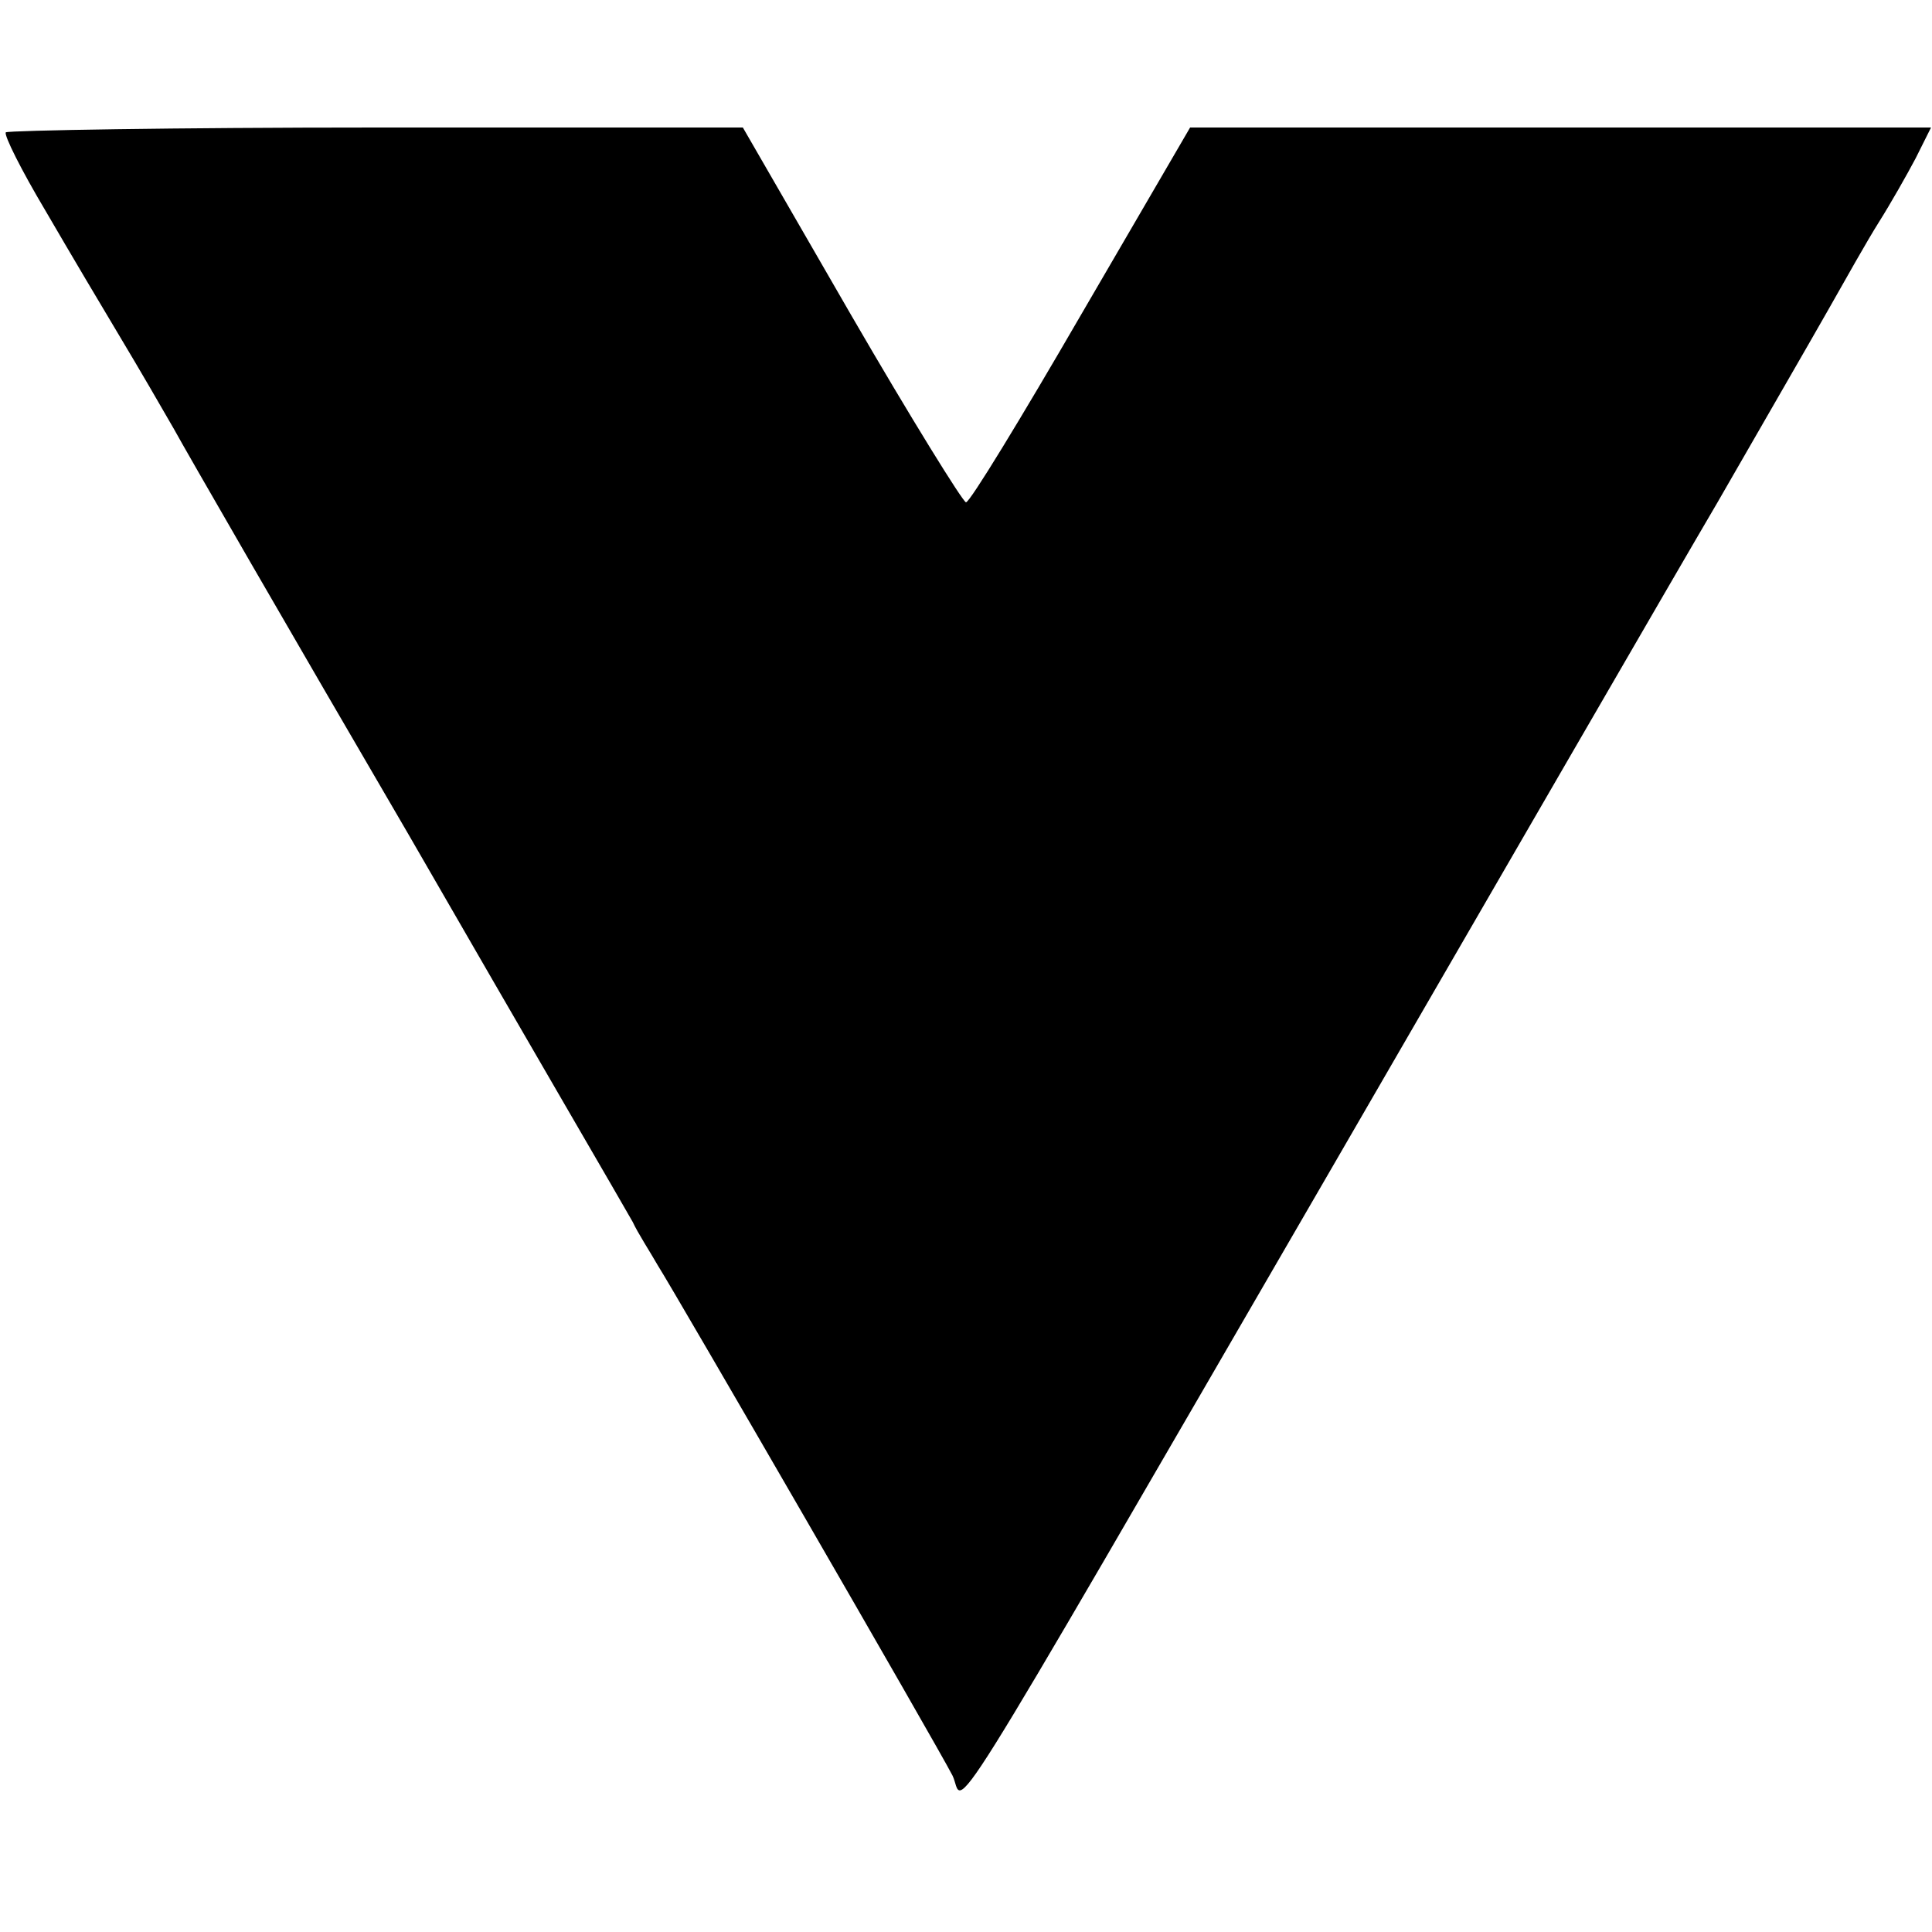
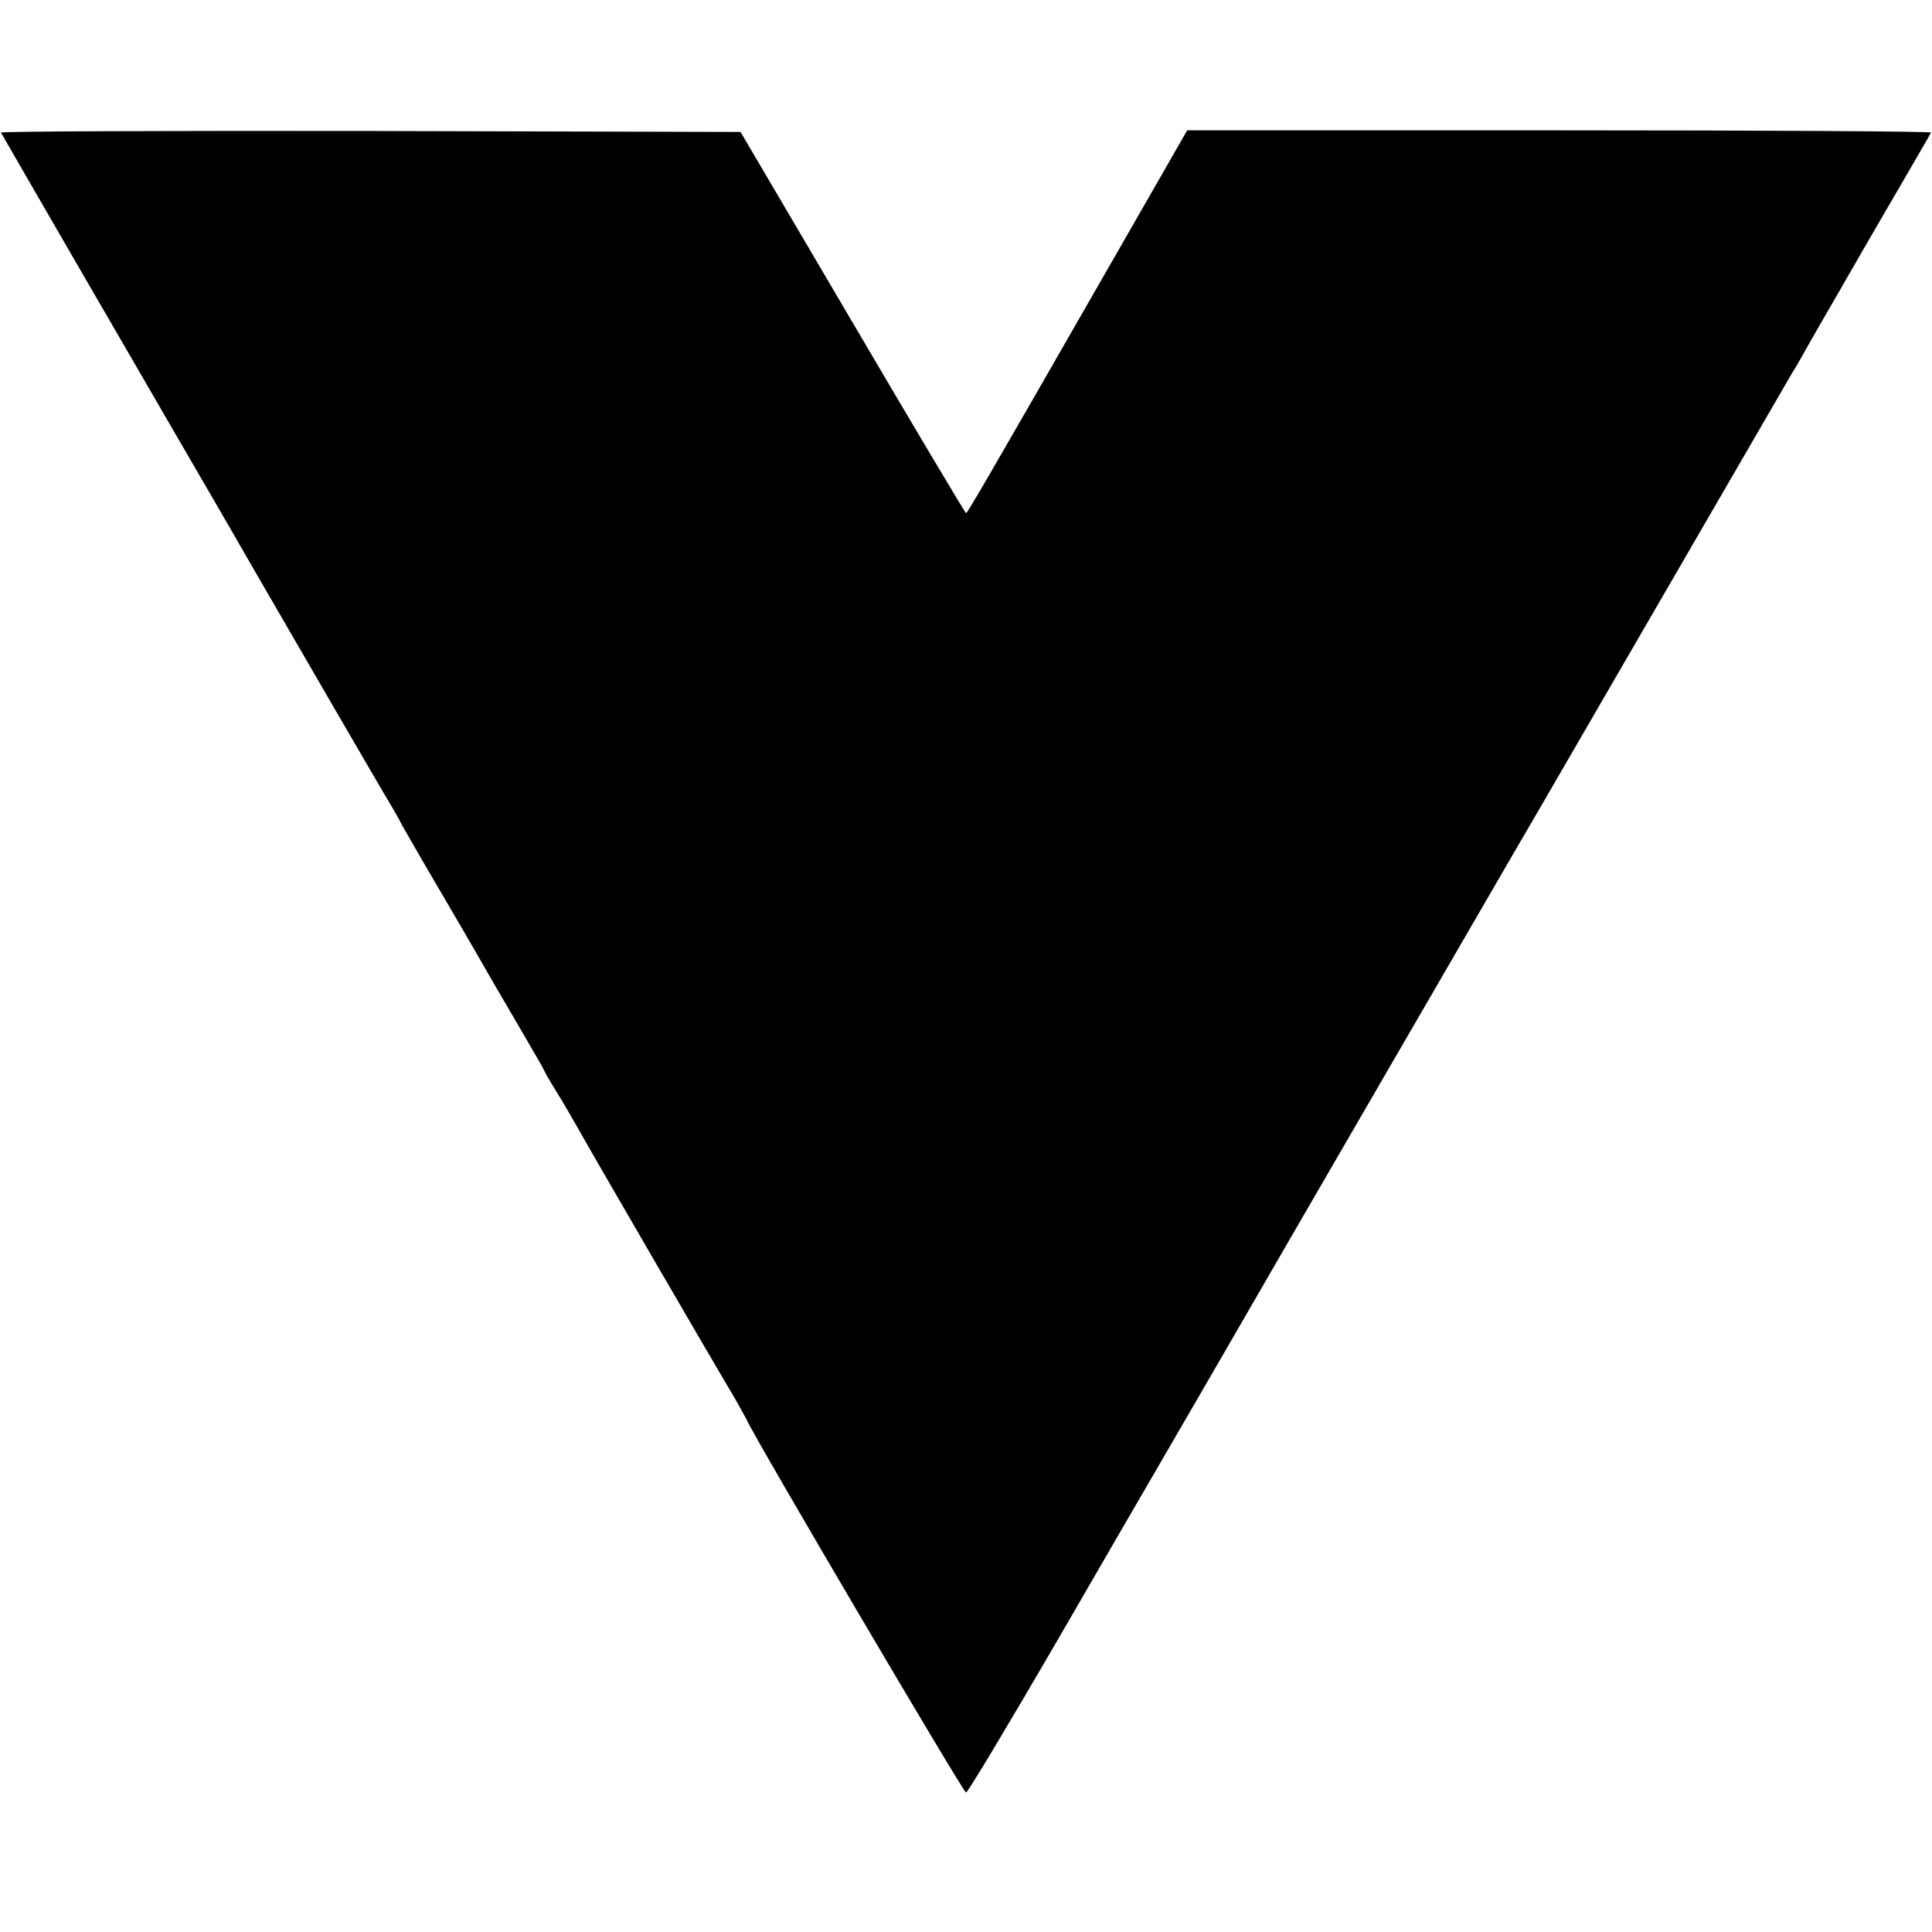
- <svg xmlns="http://www.w3.org/2000/svg" version="1" width="266.667" height="266.667" viewBox="0 0 200 200">
-   <path d="M.6 13.7c-.2.3 1.6 3.9 4.1 8.1 2.5 4.3 6 10.2 7.8 13.2 1.8 3 4.3 7.3 5.5 9.4 1.2 2.2 12.1 21.1 24.3 42 12.1 21 22.6 39 23.2 40.1.5 1.1 1.8 3.1 2.6 4.5 1.9 3 28.8 49.5 30.5 52.8 1.4 2.8-2.7 9.5 39.5-63.3 17.2-29.7 35-60.5 39.7-68.5 4.6-8 9.8-17 11.5-20 1.7-3 4-7.1 5.2-9 1.2-1.9 2.9-4.9 3.8-6.6l1.6-3.2H123.2l-11.3 19.4C105.7 43.3 100.4 52 100 52c-.3 0-5.7-8.7-11.9-19.4L76.9 13.2H39c-20.9 0-38.1.3-38.4.5z" />
+ <svg xmlns="http://www.w3.org/2000/svg" version="1.0" width="593pt" height="593pt" viewBox="0 0 593 593" preserveAspectRatio="xMidYMid meet">
+   <g transform="translate(0,593) scale(0.1,-0.1)" fill="#000000" stroke="none">
+     <path d="M3 5523 c53 -93 425 -735 572 -988 109 -187 206 -356 217 -375 34 -59 384 -663 407 -700 11 -19 24 -41 28 -49 3 -8 36 -64 71 -125 110 -188 163 -279 187 -321 12 -22 59 -102 104 -179 44 -76 81 -139 81 -141 0 -2 17 -32 38 -66 22 -35 51 -86 66 -112 34 -62 411 -711 486 -837 14 -25 29 -52 33 -60 25 -57 664 -1142 672 -1142 6 1 128 205 273 454 144 249 282 487 306 528 49 84 253 436 284 490 11 19 198 343 417 720 219 377 431 744 473 815 425 733 767 1323 782 1349 11 17 25 42 33 56 7 14 98 171 201 350 104 179 191 328 193 333 2 4 -510 7 -1139 7 l-1144 0 -222 -387 c-415 -724 -453 -788 -457 -788 -2 0 -159 263 -348 585 l-344 585 -1137 3 c-626 1 -1135 -1 -1133 -5z" />
+   </g>
</svg>
